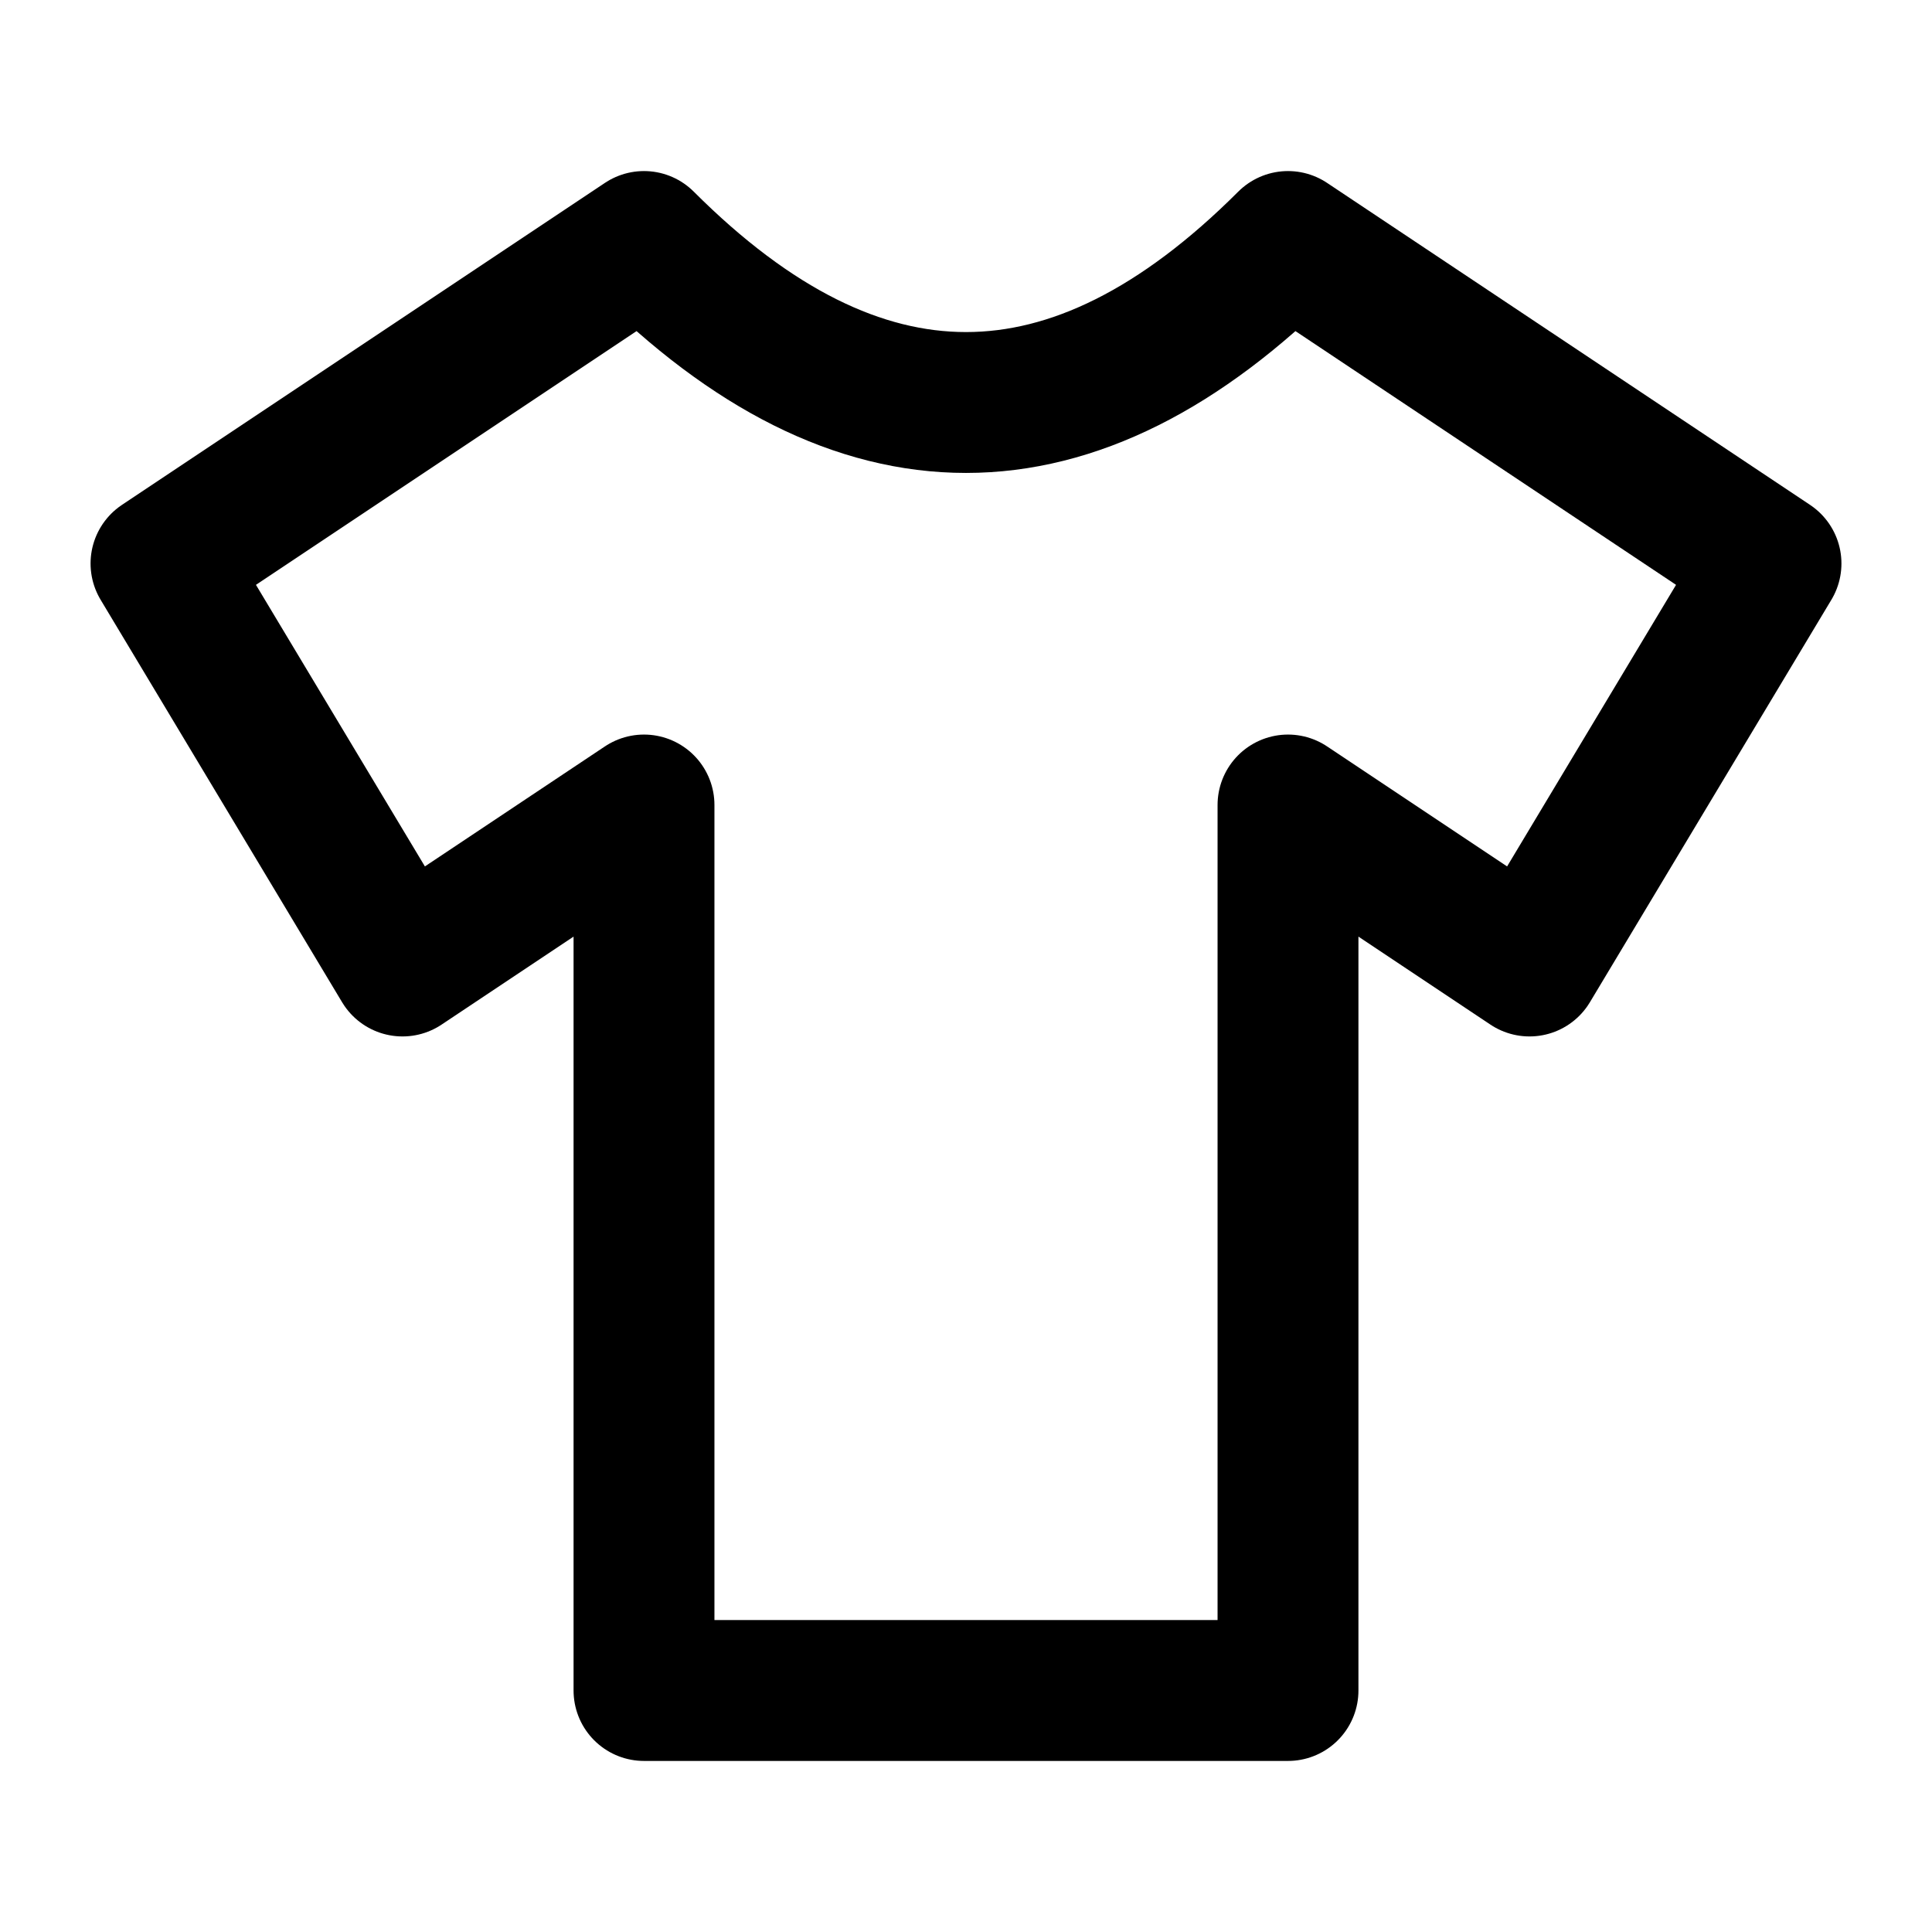
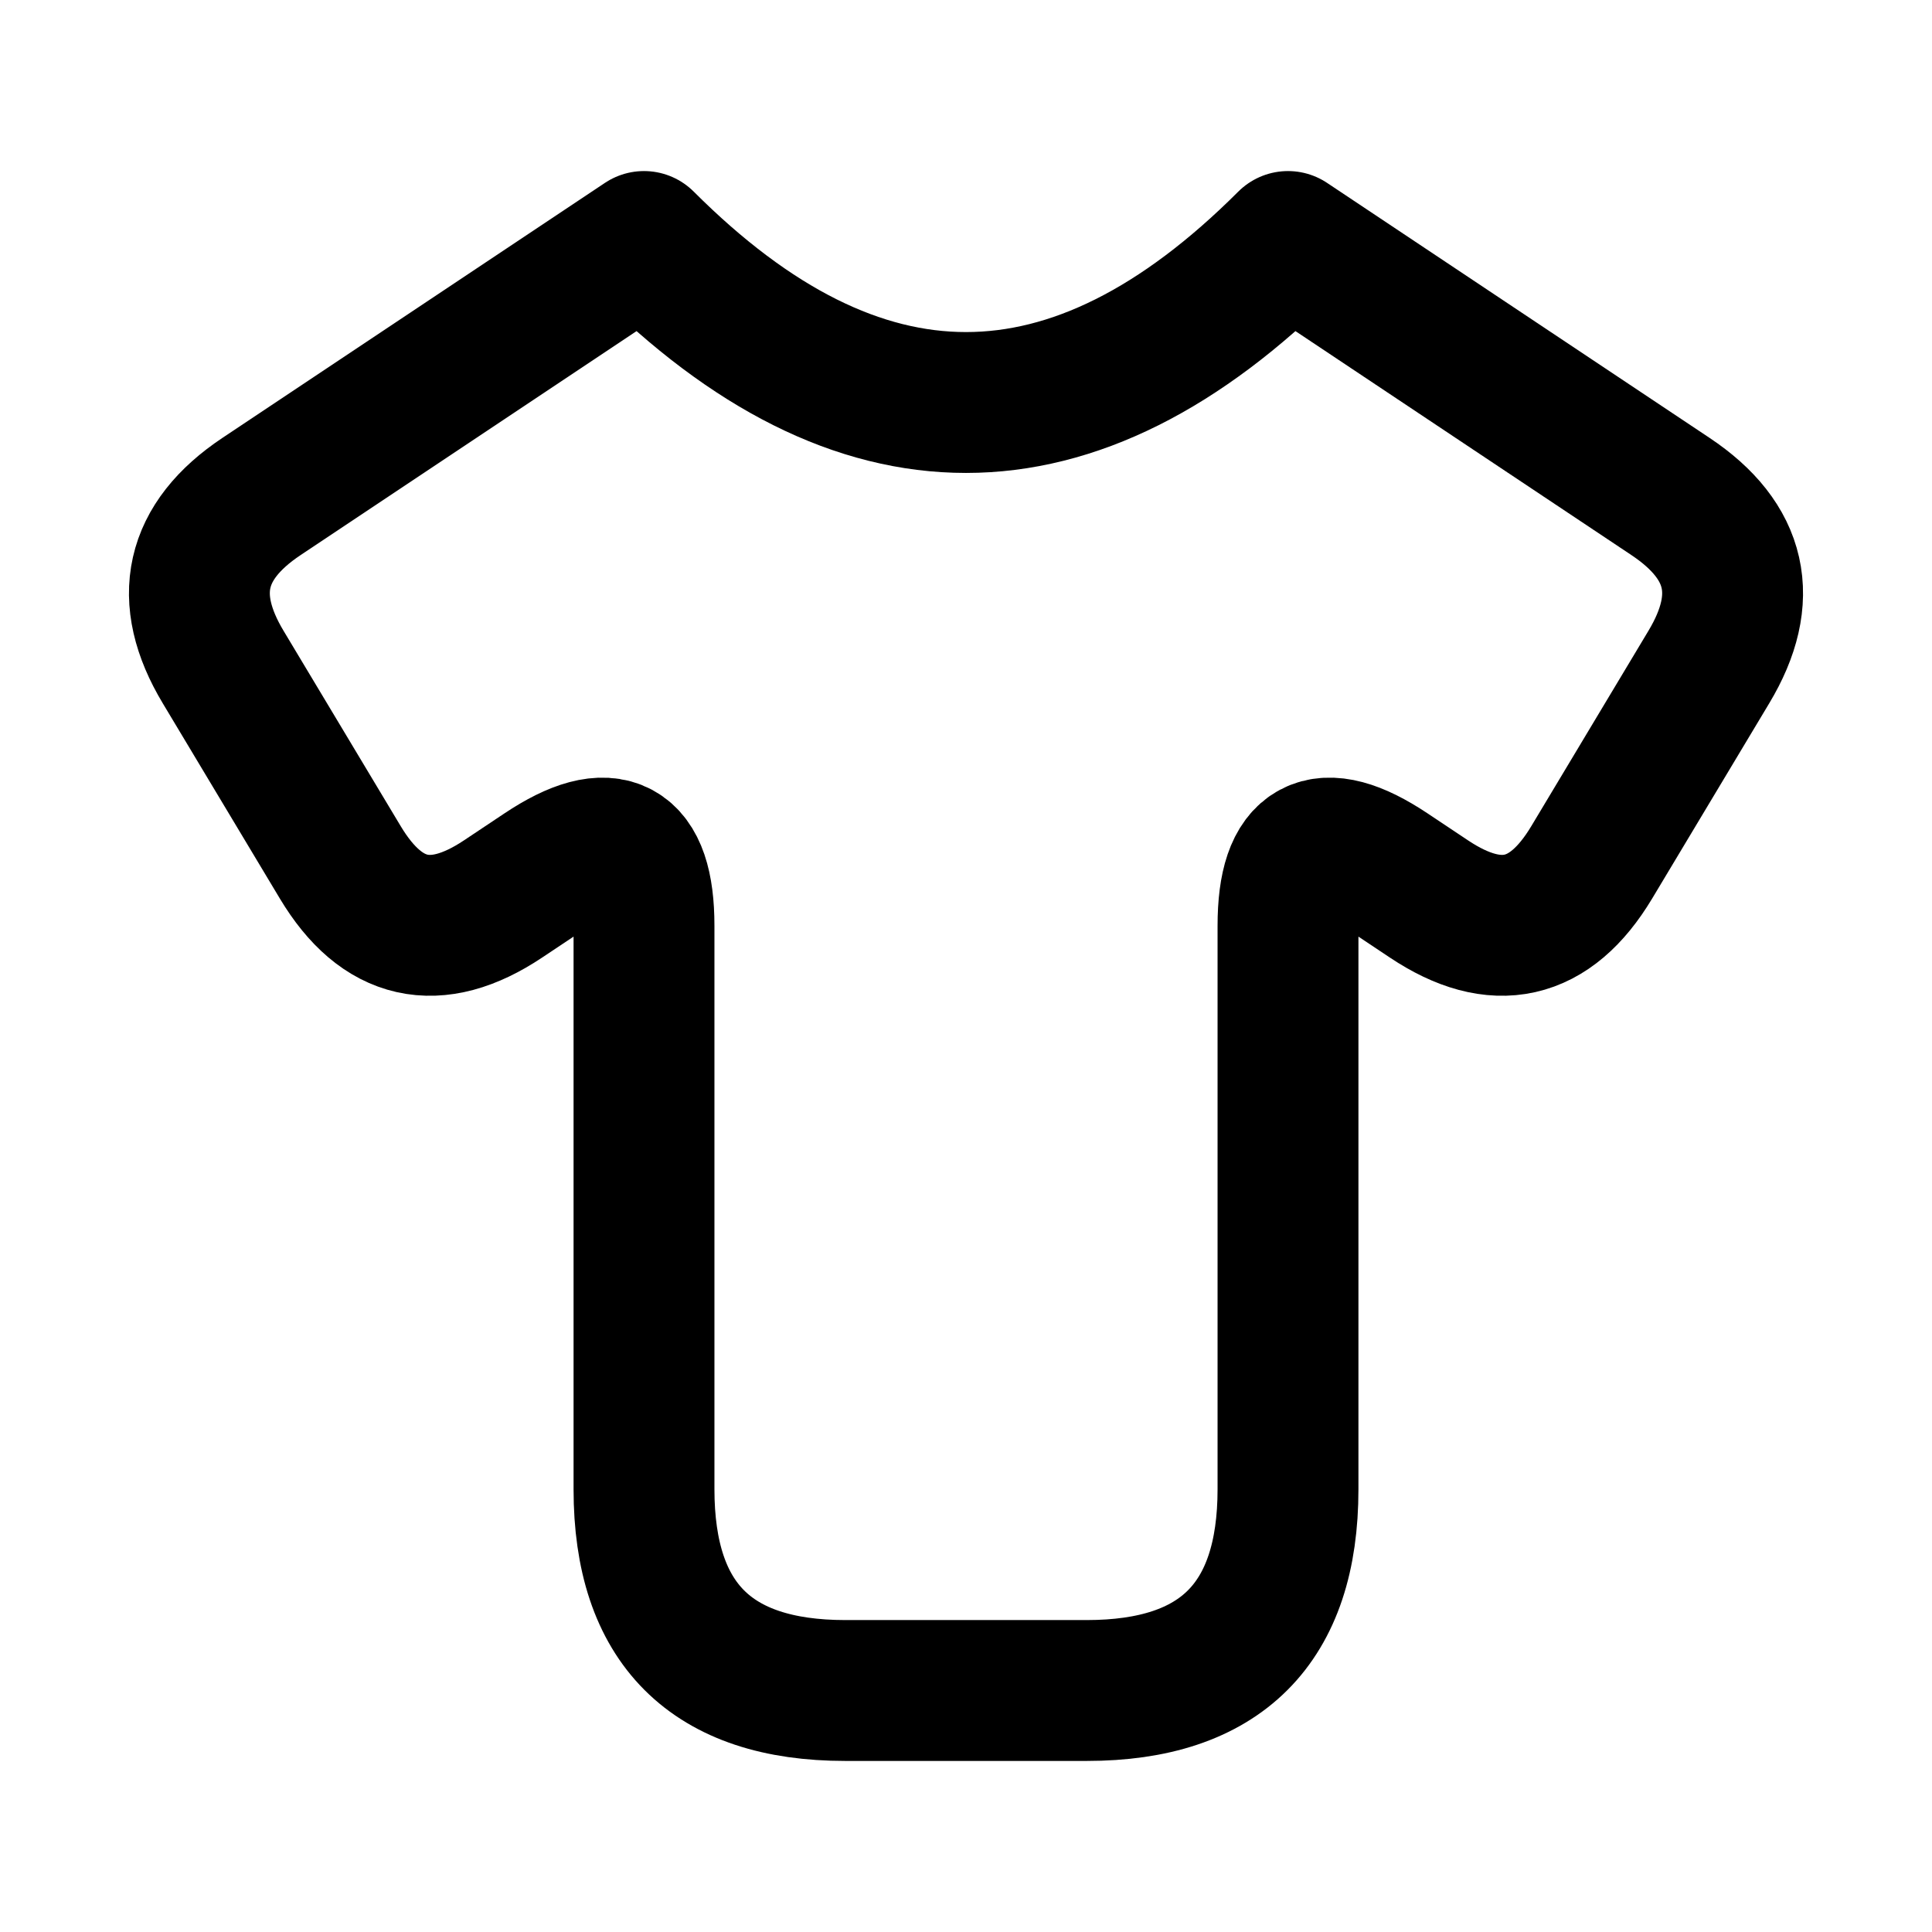
<svg xmlns="http://www.w3.org/2000/svg" viewBox="0 0 24 24" fill="none" stroke="currentColor" stroke-width="1.75" stroke-linecap="round" stroke-linejoin="round">
-   <path d="M8 3Q12 7 16 3L22 7L19 12L16 10V21H8V10L5 12L2 7Z" />
+   <path d="M8 3Q12 7 16 3L20.752 6.168Q22 7 21.228 8.286L19.772 10.714Q19 12 17.752 11.168L17.248 10.832Q16 10 16 11.5V18.5Q16 21 13.5 21H10.5Q8 21 8 18.5V11.5Q8 10 6.752 10.832L6.248 11.168Q5 12 4.228 10.714L2.772 8.286Q2 7 3.248 6.168Z" />
</svg>
